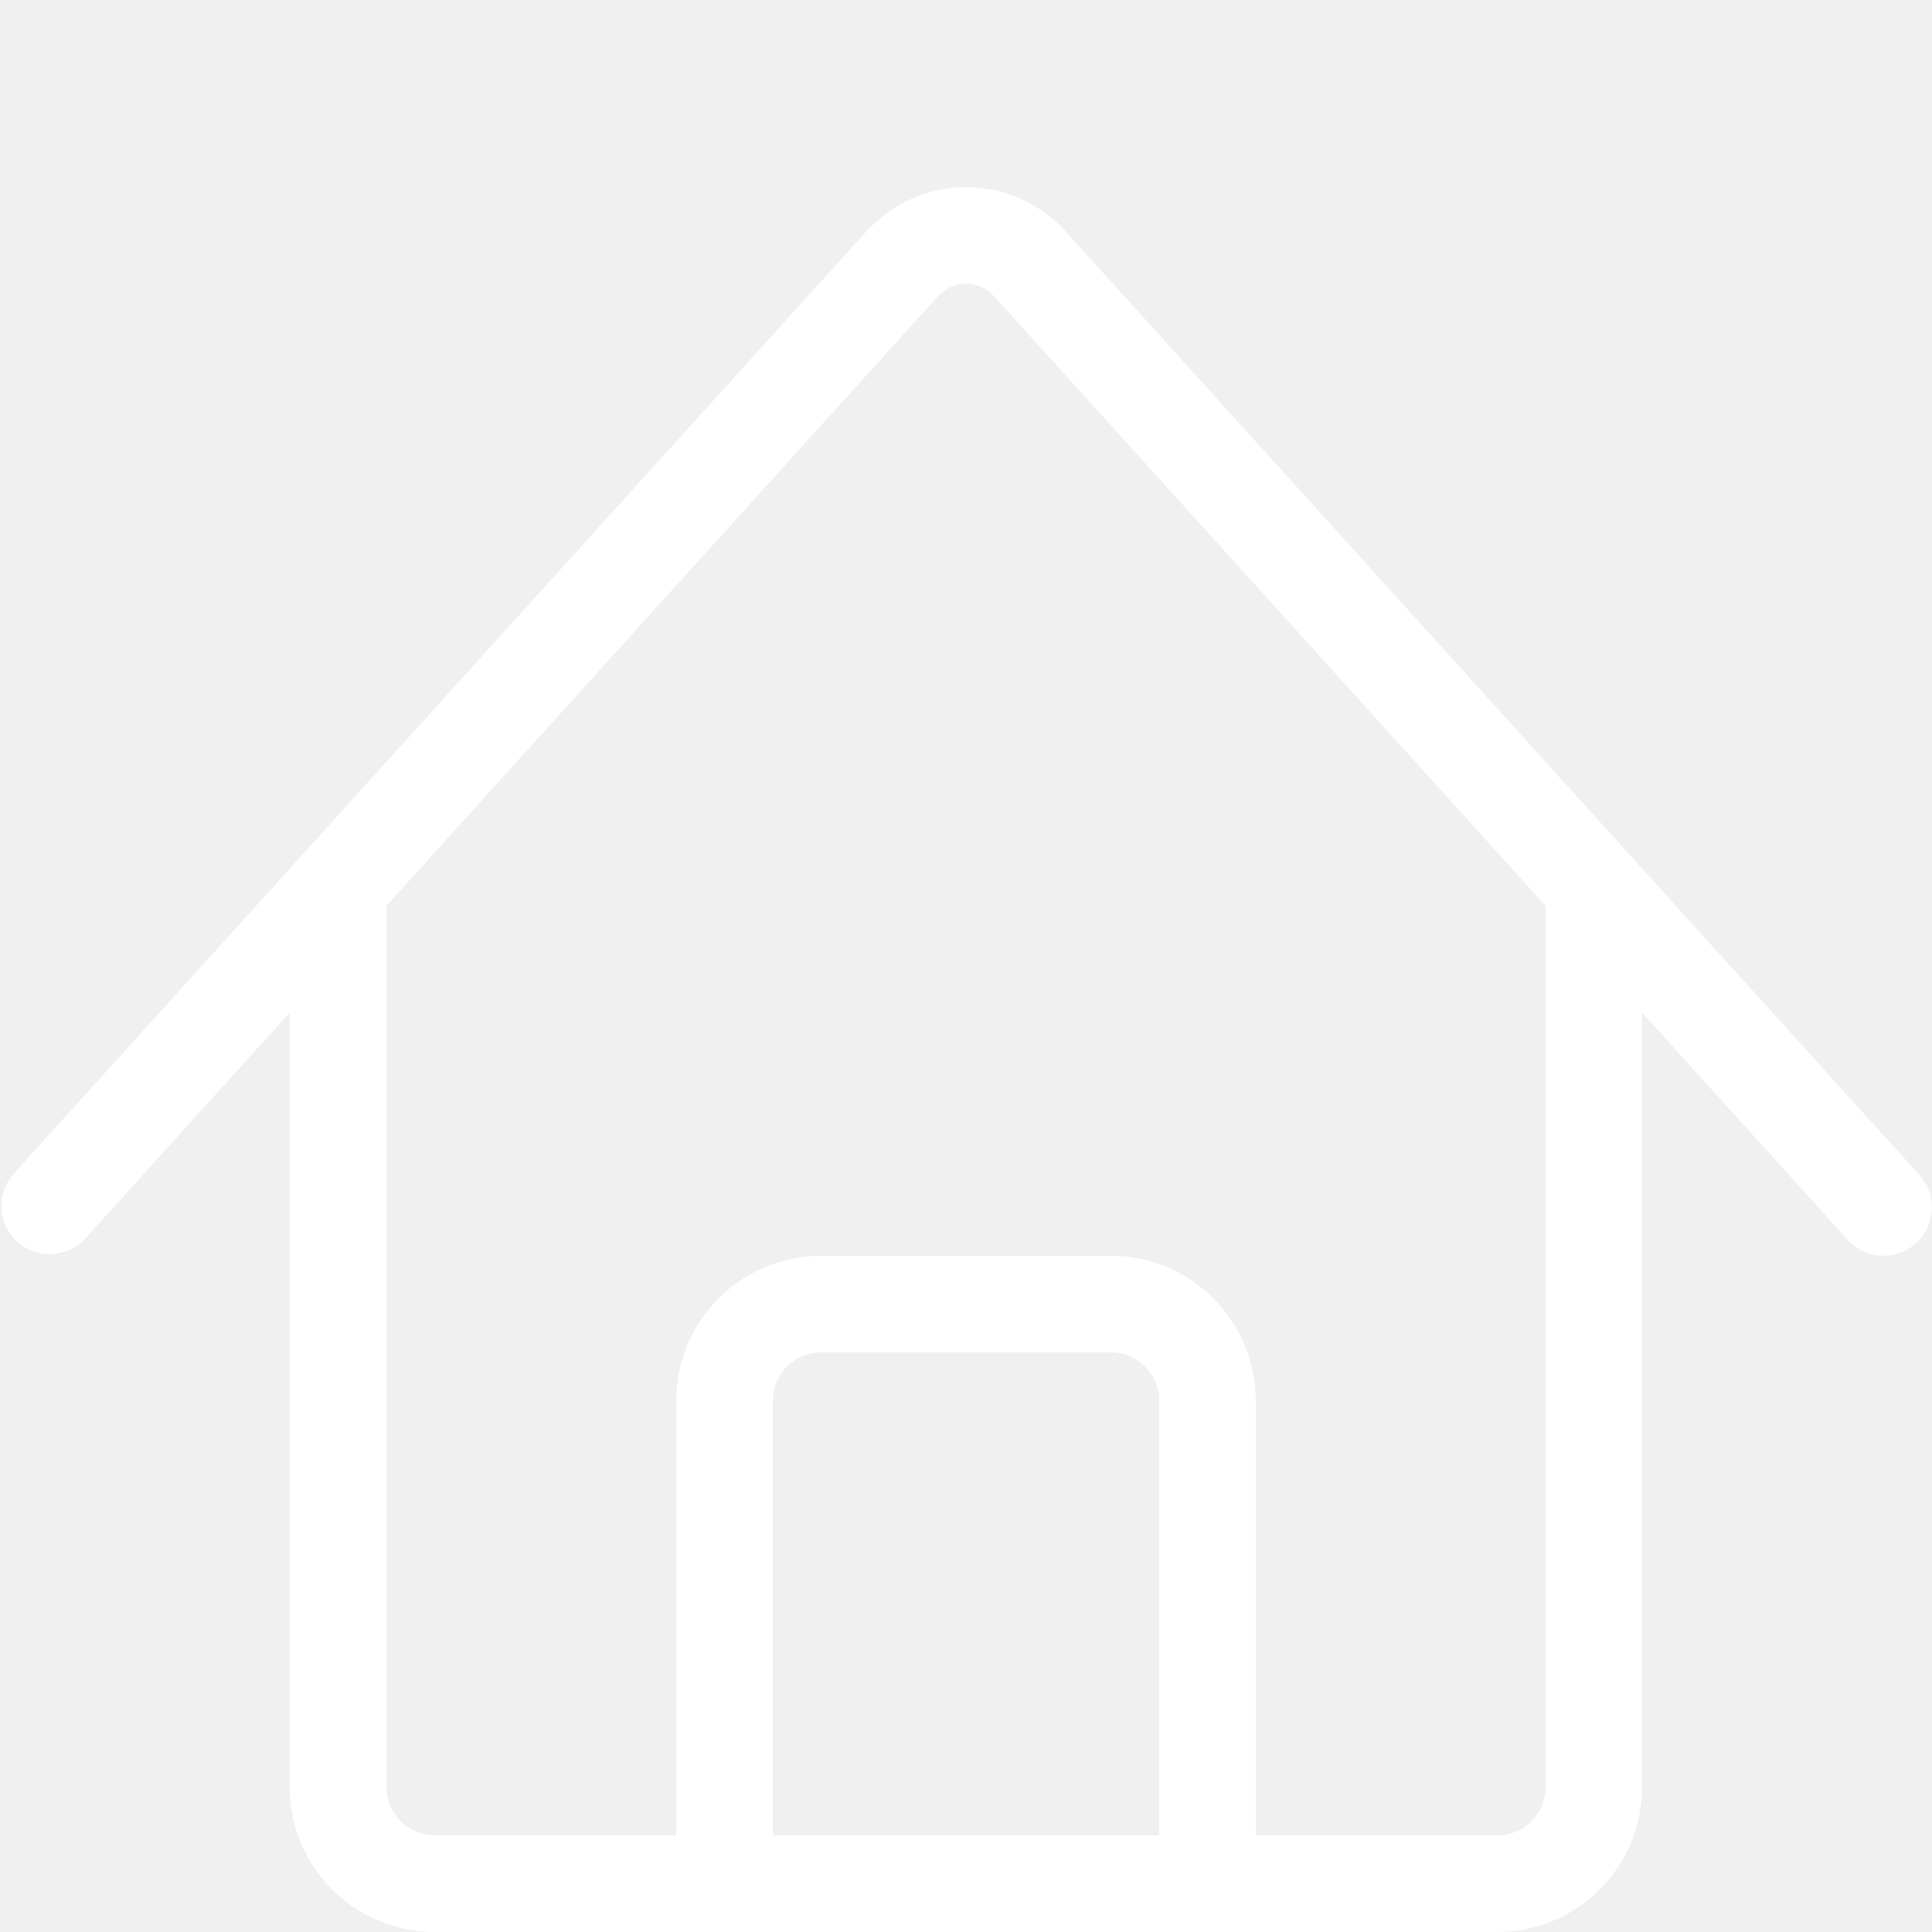
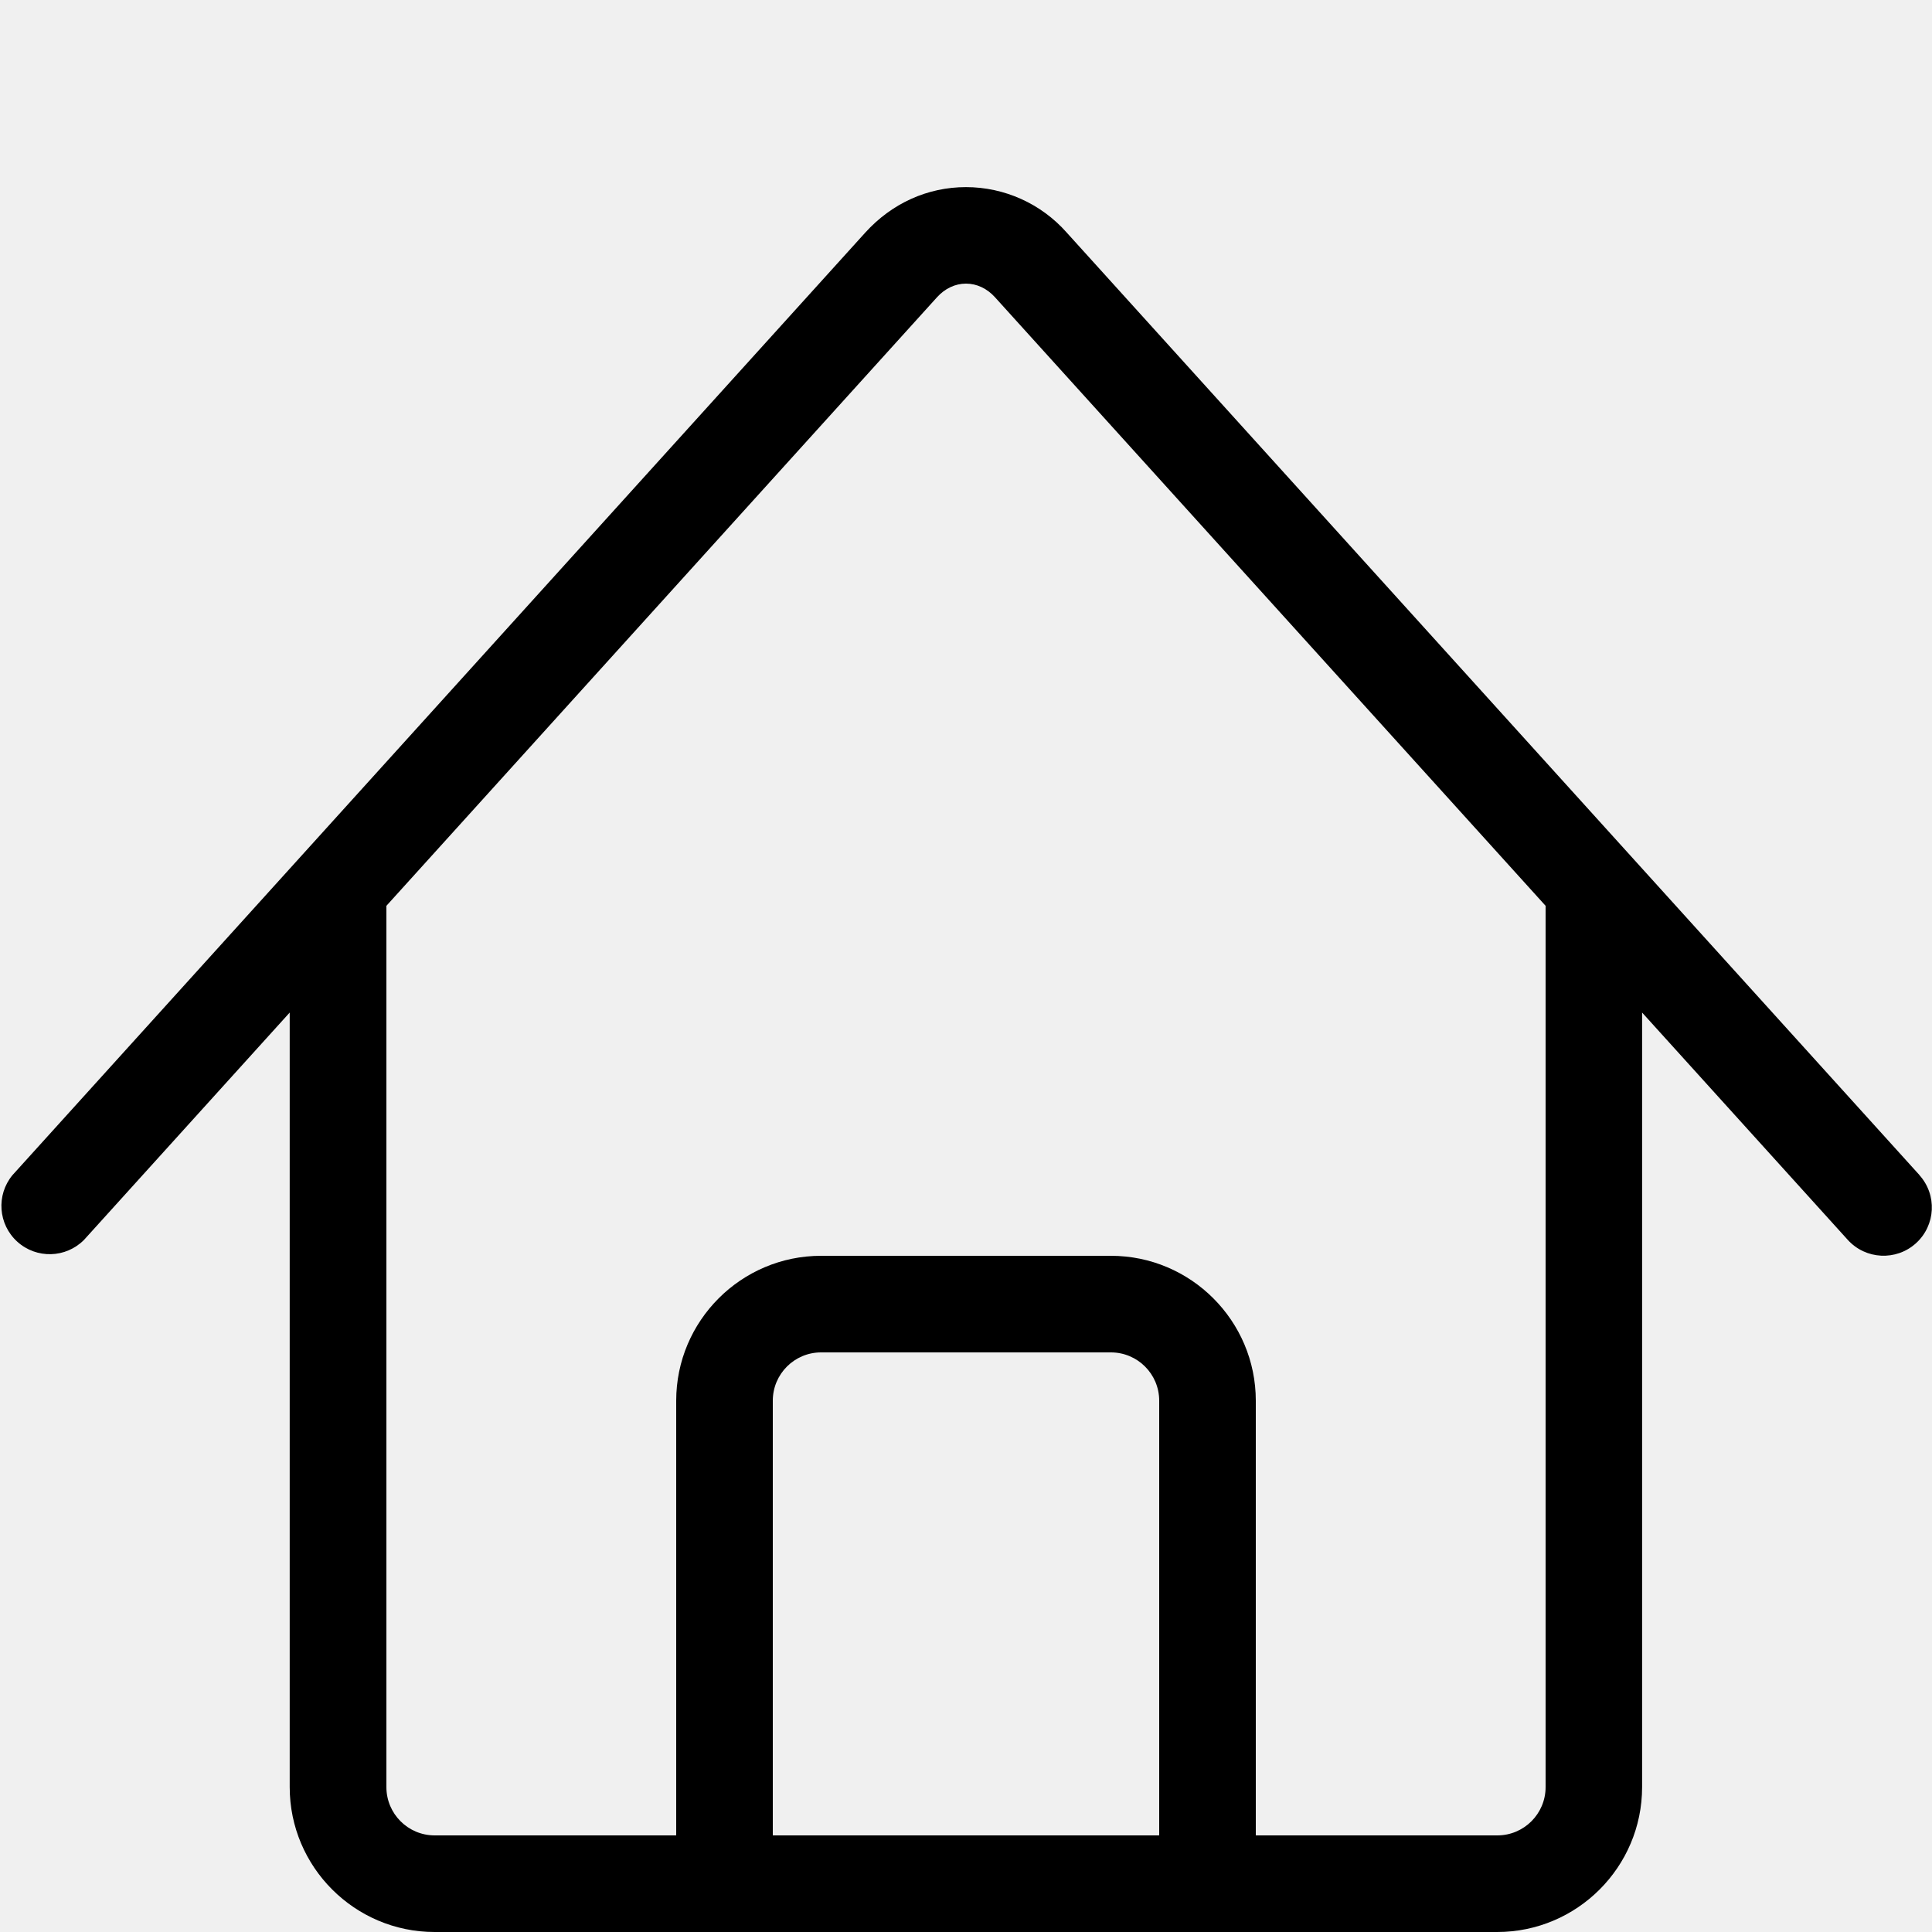
<svg xmlns="http://www.w3.org/2000/svg" t="1573549258917" class="icon" viewBox="0 0 1024 1024" version="1.1" p-id="3219" width="200" height="200">
  <defs>
    <style type="text/css" />
  </defs>
-   <path d="M1017.395 622.848l-452.045-499.61A71.27 71.27 0 0 0 512 99.174c-20.326 0-39.27 8.55-53.35 24.064L6.605 622.848a25.6 25.6 0 0 0 37.939 34.304l109.005-120.474V947.2c0 42.342 34.458 76.8 76.8 76.8h563.2c42.342 0 76.8-34.458 76.8-76.8v-410.522l109.005 120.474a25.549 25.549 0 1 0 37.939-34.355zM614.4 972.8H409.6v-230.4a25.6 25.6 0 0 1 25.6-25.6h153.6a25.6 25.6 0 0 1 25.6 25.6V972.8z m204.8-25.6a25.6 25.6 0 0 1-25.6 25.6H665.6v-230.4c0-42.342-34.458-76.8-76.8-76.8h-153.6c-42.342 0-76.8 34.458-76.8 76.8V972.8H230.4a25.6 25.6 0 0 1-25.6-25.6V480.102l291.84-322.56c4.198-4.659 9.677-7.219 15.36-7.219s11.162 2.56 15.36 7.219l291.84 322.56V947.2z" fill="#ffffff" p-id="3220" />
+   <path d="M1017.395 622.848l-452.045-499.61A71.27 71.27 0 0 0 512 99.174c-20.326 0-39.27 8.55-53.35 24.064L6.605 622.848a25.6 25.6 0 0 0 37.939 34.304l109.005-120.474V947.2c0 42.342 34.458 76.8 76.8 76.8h563.2c42.342 0 76.8-34.458 76.8-76.8v-410.522l109.005 120.474a25.549 25.549 0 1 0 37.939-34.355zM614.4 972.8H409.6v-230.4a25.6 25.6 0 0 1 25.6-25.6h153.6a25.6 25.6 0 0 1 25.6 25.6V972.8z m204.8-25.6a25.6 25.6 0 0 1-25.6 25.6H665.6v-230.4c0-42.342-34.458-76.8-76.8-76.8h-153.6c-42.342 0-76.8 34.458-76.8 76.8V972.8H230.4a25.6 25.6 0 0 1-25.6-25.6V480.102l291.84-322.56c4.198-4.659 9.677-7.219 15.36-7.219s11.162 2.56 15.36 7.219l291.84 322.56V947.2z" p-id="3220" />
</svg>
